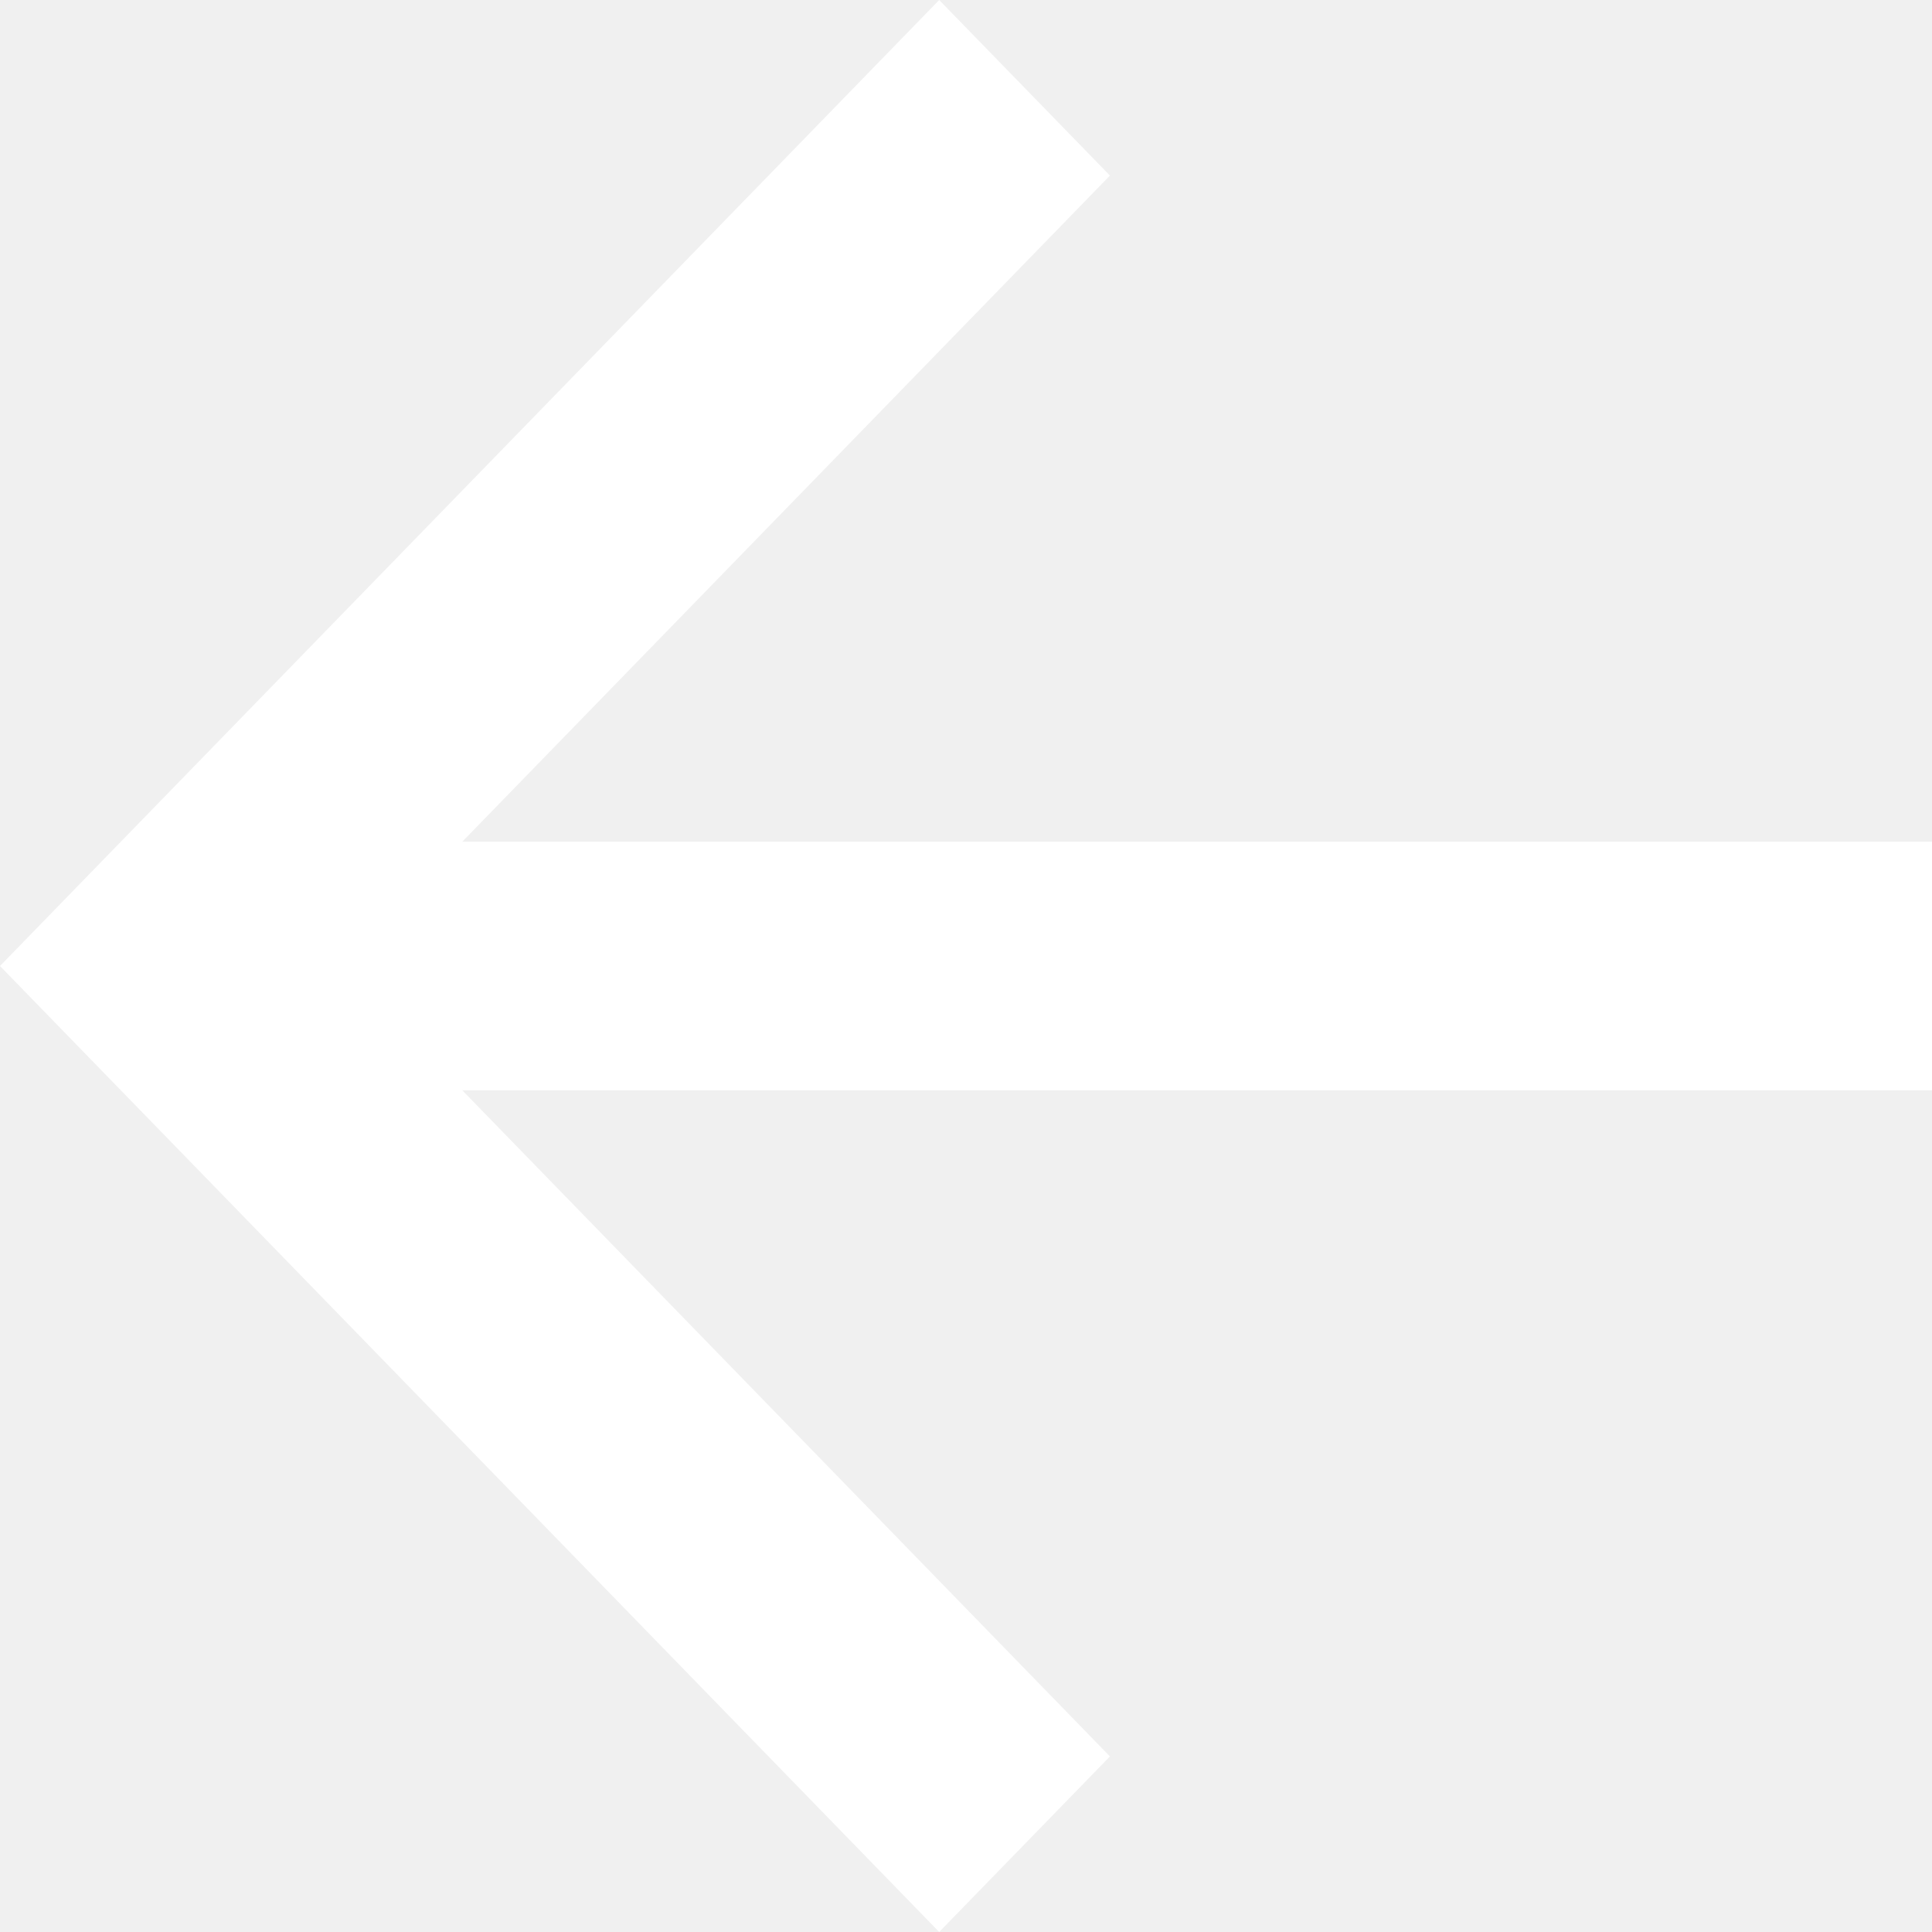
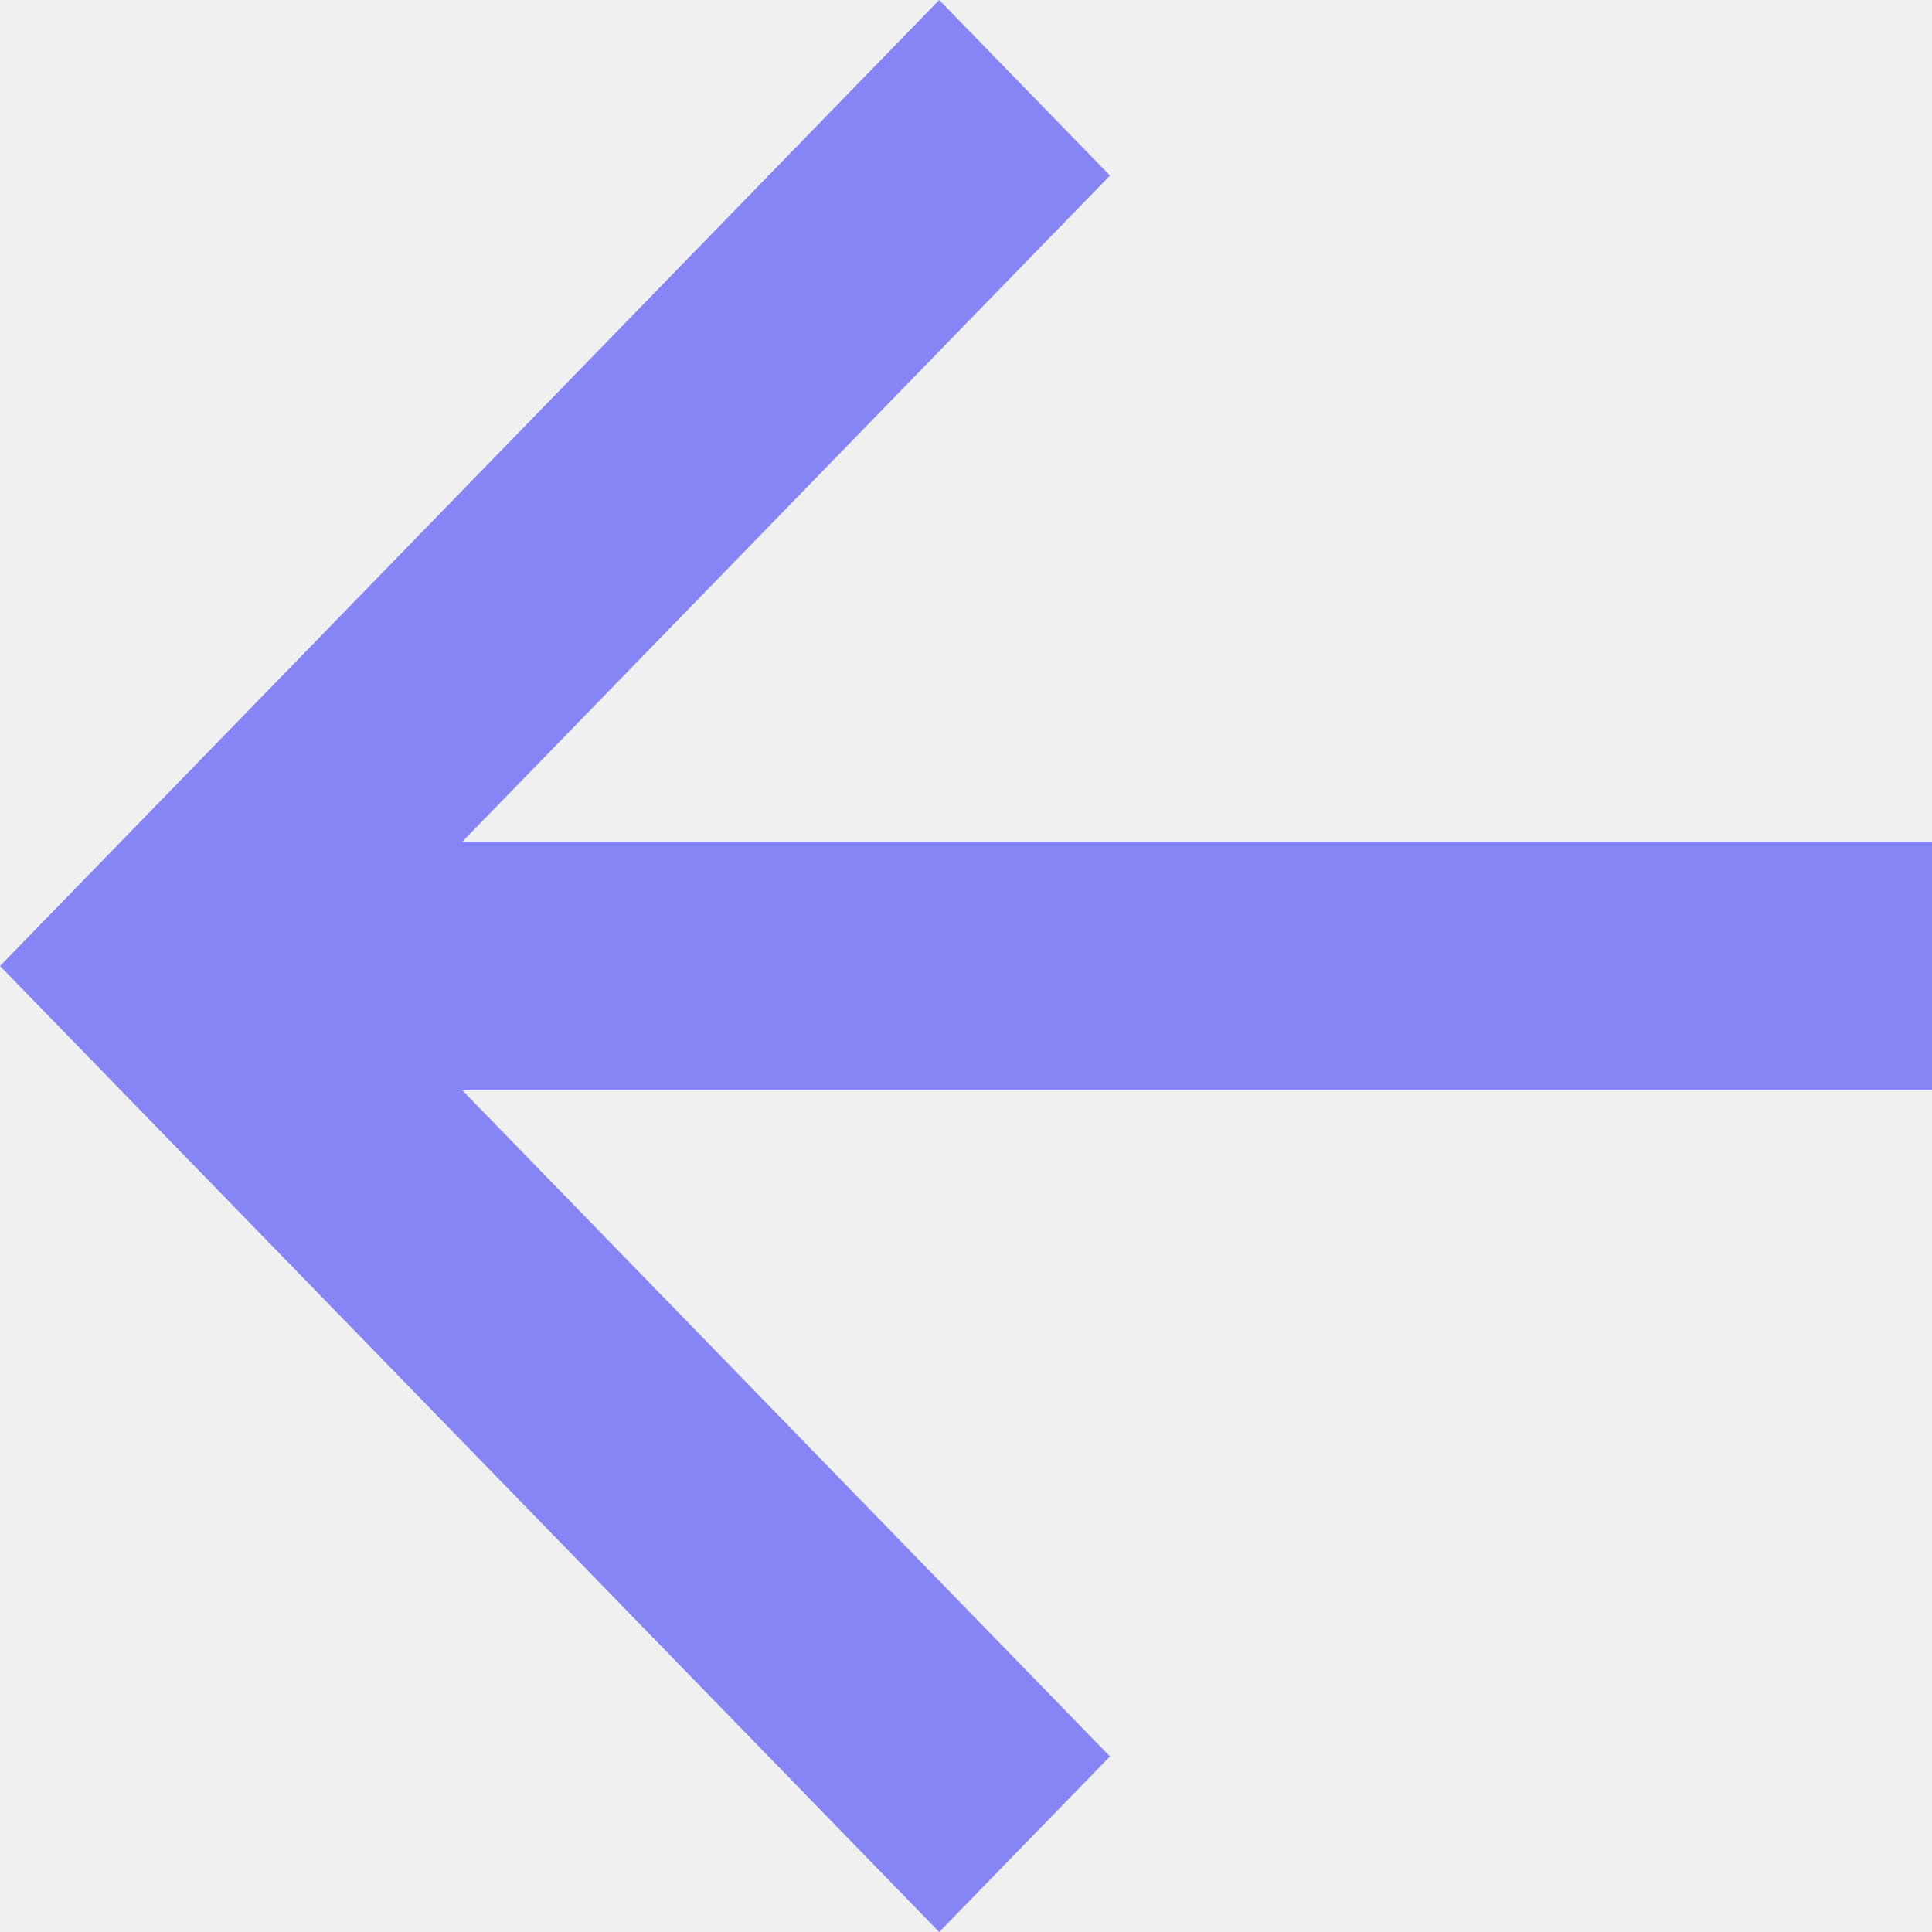
<svg xmlns="http://www.w3.org/2000/svg" width="16px" height="16px" viewBox="0 0 16 16" version="1.1">
  <g id="Outil-CRA" stroke="none" stroke-width="1" fill="none" fill-rule="evenodd">
-     <g id="stats-tablette-repères-copy" transform="translate(-16, -1995)" fill="#FFFFFF" fill-rule="nonzero">
+     <g id="stats-tablette-repères-copy" transform="translate(-16, -1995)" fill="#8585F6" fill-rule="nonzero">
      <polygon id="Path-Copy" points="19.828 2001.971 32 2001.971 32 2004.029 19.828 2004.029 25.192 2009.546 23.778 2011 16 2003 23.778 1995 25.192 1996.454" />
    </g>
  </g>
</svg>
